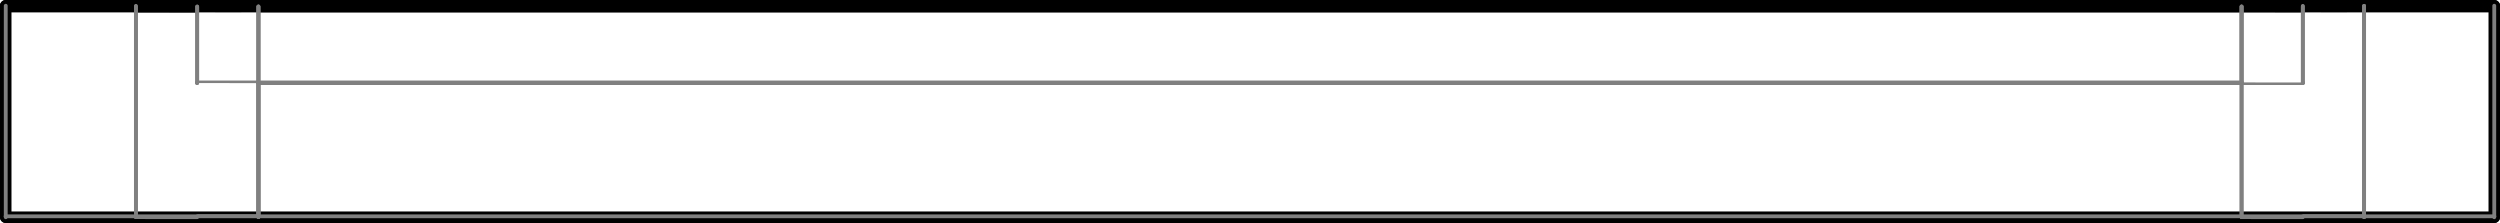
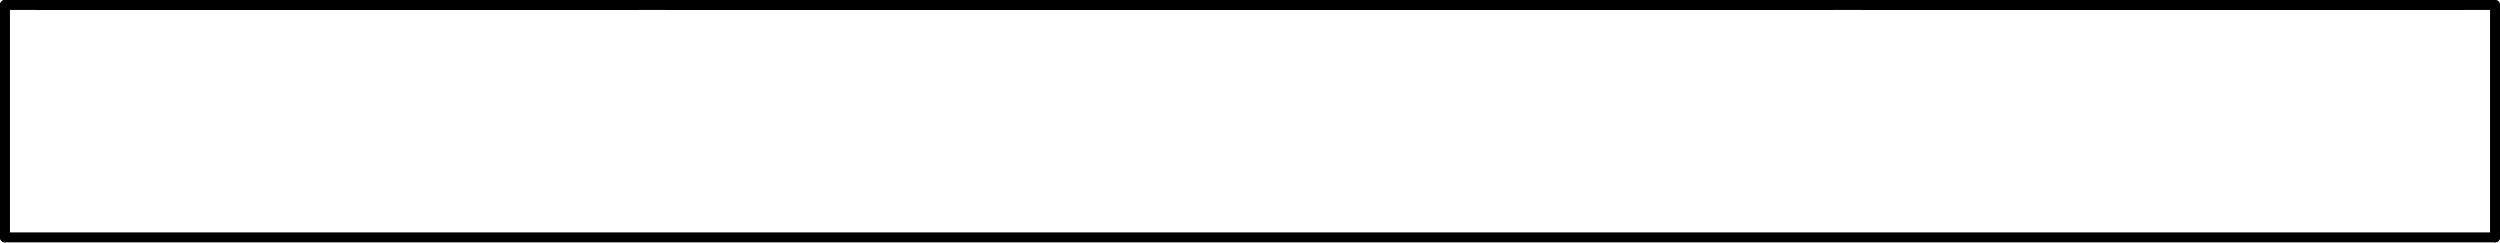
- <svg xmlns="http://www.w3.org/2000/svg" width="65.3mm" height="5.823mm" viewBox="-32.65 -3.453 65.3 5.823" version="1.1">
+ <svg xmlns="http://www.w3.org/2000/svg" width="75.3mm" height="7.301mm" viewBox="-37.65 -3.65 75.3 7.301" version="1.1">
  <g transform="scale(1,-1)" stroke-linecap="round">
    <g fill="none" stroke="rgb(0,0,0)" stroke-width="0.3" id="visible">
-       <line x1="-32.5" y1="-2.221" x2="-32.5" y2="3.279" />
-       <line x1="-32.5" y1="3.279" x2="-32.5" y2="3.303" />
-       <line x1="-32.5" y1="-2.221" x2="32.5" y2="-2.221" />
-       <line x1="32.5" y1="-2.221" x2="32.5" y2="3.279" />
-       <line x1="-32.5" y1="3.279" x2="32.5" y2="3.279" />
-       <line x1="-32.5" y1="3.303" x2="32.5" y2="3.303" />
-       <line x1="32.5" y1="3.279" x2="32.5" y2="3.303" />
-       <line x1="-25.9" y1="3.282" x2="25.9" y2="3.282" />
-       <path d="M 25.9,3.282 A 1.6,0.001 0.0 0,1 29.1,3.282" />
-       <path d="M 29.1,3.282 A 1.6,0.001 0.0 0,1 27.5,3.283" />
-       <line x1="27.5" y1="3.283" x2="27.5" y2="3.299" />
-       <path d="M 27.5,3.299 A 1.6,0.001 0.0 0,1 29.1,3.3" />
-       <path d="M 29.1,3.3 A 1.6,0.001 0.0 0,1 25.9,3.3" />
-       <line x1="-25.9" y1="3.3" x2="25.9" y2="3.3" />
-       <path d="M -25.9,3.3 A 1.6,0.001 0.0 0,1 -29.1,3.3" />
-       <path d="M -29.1,3.3 A 1.6,0.001 0.0 0,1 -27.5,3.299" />
-       <line x1="-27.5" y1="3.283" x2="-27.5" y2="3.299" />
-       <path d="M -27.5,3.283 A 1.6,0.001 0.0 0,1 -29.1,3.282" />
-       <path d="M -29.1,3.282 A 1.6,0.001 0.0 0,1 -25.9,3.282" />
-       <line x1="27.5" y1="3.281" x2="27.5" y2="3.283" />
-       <line x1="25.9" y1="3.282" x2="25.9" y2="3.3" />
-       <line x1="-25.9" y1="3.3" x2="-25.9" y2="3.282" />
-       <line x1="-27.5" y1="3.281" x2="-27.5" y2="3.299" />
-       <line x1="-27.5" y1="3.281" x2="-27.5" y2="3.283" />
-       <line x1="-25.9" y1="3.282" x2="-25.9" y2="3.3" />
-     </g>
-     <g fill="none" stroke="rgb(128,128,128)" stroke-width="0.1" id="hidden">
-       <line x1="-32.5" y1="-2.197" x2="-32.5" y2="3.303" />
-       <line x1="-32.5" y1="-2.221" x2="-32.5" y2="-2.197" />
-       <line x1="-32.5" y1="-2.197" x2="32.5" y2="-2.197" />
-       <line x1="32.5" y1="-2.197" x2="32.5" y2="3.303" />
-       <line x1="32.5" y1="-2.221" x2="32.5" y2="-2.197" />
-       <path d="M -25.9,-2.218 A 1.6,0.001 0.0 0,1 -29.1,-2.218" />
-       <path d="M -29.1,-2.218 A 1.6,0.001 0.0 0,1 -25.9,-2.218" />
-       <path d="M 29.1,-2.218 A 1.6,0.001 0.0 0,1 25.9,-2.218" />
-       <path d="M 25.9,-2.218 A 1.6,0.001 0.0 0,1 29.1,-2.218" />
-       <path d="M -25.9,-2.2 A 1.6,0.001 0.0 0,1 -29.1,-2.2" />
-       <path d="M -29.1,-2.2 A 1.6,0.001 0.0 0,1 -25.9,-2.2" />
-       <path d="M 29.1,-2.2 A 1.6,0.001 0.0 0,1 25.9,-2.2" />
-       <path d="M 25.9,-2.2 A 1.6,0.001 0.0 0,1 29.1,-2.2" />
-       <line x1="25.9" y1="1.282" x2="25.9" y2="3.282" />
-       <line x1="-25.9" y1="1.282" x2="25.9" y2="1.282" />
-       <line x1="-25.9" y1="3.282" x2="-25.9" y2="1.282" />
-       <line x1="27.5" y1="1.283" x2="27.5" y2="3.281" />
-       <path d="M 27.5,1.283 A 1.6,0.001 0.0 0,1 25.9,1.282" />
-       <line x1="29.1" y1="3.282" x2="29.1" y2="-2.218" />
-       <line x1="27.5" y1="1.299" x2="27.5" y2="3.299" />
-       <line x1="27.5" y1="1.283" x2="27.5" y2="1.299" />
-       <line x1="25.9" y1="1.3" x2="25.9" y2="3.282" />
-       <path d="M 25.9,1.3 A 1.6,0.001 0.0 0,1 27.5,1.299" />
-       <line x1="29.1" y1="3.3" x2="29.1" y2="-2.2" />
-       <line x1="-25.9" y1="1.3" x2="25.9" y2="1.3" />
-       <line x1="-25.9" y1="3.282" x2="-25.9" y2="1.3" />
-       <line x1="-27.5" y1="1.299" x2="-27.5" y2="3.281" />
-       <path d="M -27.5,1.299 A 1.6,0.001 0.0 0,1 -25.9,1.3" />
-       <line x1="-25.9" y1="1.3" x2="-25.9" y2="-2.2" />
-       <line x1="-27.5" y1="1.283" x2="-27.5" y2="1.299" />
-       <line x1="-27.5" y1="1.283" x2="-27.5" y2="3.281" />
-       <line x1="-25.9" y1="1.282" x2="-25.9" y2="-2.218" />
-       <path d="M -25.9,1.282 A 1.6,0.001 0.0 0,1 -27.5,1.283" />
-       <line x1="29.1" y1="-2.218" x2="29.1" y2="3.282" />
-       <line x1="25.9" y1="-2.218" x2="25.9" y2="3.282" />
-       <line x1="29.1" y1="-2.2" x2="29.1" y2="3.3" />
-       <line x1="25.9" y1="-2.2" x2="25.9" y2="1.3" />
-       <line x1="-25.9" y1="-2.2" x2="-25.9" y2="3.282" />
-       <line x1="-29.1" y1="-2.2" x2="-29.1" y2="3.3" />
-       <line x1="-25.9" y1="-2.218" x2="-25.9" y2="1.282" />
-       <line x1="-29.1" y1="-2.218" x2="-29.1" y2="3.282" />
+       <line x1="-37.5" y1="-3.5" x2="-37.5" y2="3.5" />
+       <line x1="-37.5" y1="-3.5" x2="37.5" y2="-3.5" />
+       <path d="M 34.719,3.5 A 9.0,8.999999999099975e-05 180.0 0,0 36.5,3.5" />
+       <path d="M 36.5,3.5 A 9.0,8.999999999099975e-05 180.0 0,0 18.5,3.5" />
+       <path d="M 18.5,3.5 A 9.0,8.999999999099975e-05 180.0 0,0 32.876,3.5" />
+       <line x1="32.876" y1="3.5" x2="32.876" y2="3.5" />
+       <line x1="34.719" y1="3.5" x2="34.719" y2="3.5" />
+       <path d="M 34.719,3.5 A 2.25,2.2499999997749936e-05 7.405305936985054e-25 0,1 32.876,3.5" />
+       <path d="M 17.5,3.5 A 17.5,0 7.405305936985054e-25 0,1 -17.5,3.5" />
+       <path d="M -17.5,3.5 A 17.5,0 7.405305936985054e-25 0,1 17.5,3.5" />
+       <line x1="17.5" y1="3.5" x2="17.5" y2="3.5" />
+       <path d="M -32.875,3.5 A 9.0,8.999999999099975e-05 -180.0 0,0 -18.5,3.5" />
+       <path d="M -18.5,3.5 A 9.0,8.999999999099975e-05 -180.0 1,0 -36.5,3.5" />
+       <path d="M -36.5,3.5 A 9.0,8.999999999099975e-05 -180.0 0,0 -34.718,3.5" />
+       <line x1="-34.718" y1="3.5" x2="-34.718" y2="3.5" />
+       <line x1="-32.875" y1="3.5" x2="-32.875" y2="3.5" />
+       <path d="M -32.875,3.5 A 2.25,2.2499999997749936e-05 7.405305936985054e-25 0,1 -34.718,3.5" />
+       <path d="M 32.875,3.5 A 9.0,8.999999999099976e-05 180.0 0,0 18.5,3.5" />
+       <path d="M 18.5,3.5 A 9.0,8.999999999099976e-05 180.0 0,0 36.5,3.5" />
+       <path d="M 36.5,3.5 A 9.0,8.999999999099976e-05 180.0 0,0 34.718,3.5" />
+       <line x1="34.718" y1="3.5" x2="34.718" y2="3.5" />
+       <line x1="32.875" y1="3.5" x2="32.875" y2="3.5" />
+       <path d="M -34.719,3.5 A 9.0,8.999999999099975e-05 180.0 0,0 -36.5,3.5" />
+       <path d="M -36.5,3.5 A 9.0,8.999999999099975e-05 180.0 1,0 -18.5,3.5" />
+       <path d="M -18.5,3.5 A 9.0,8.999999999099975e-05 180.0 0,0 -32.876,3.5" />
+       <line x1="-32.876" y1="3.5" x2="-32.876" y2="3.5" />
+       <line x1="-34.719" y1="3.5" x2="-34.719" y2="3.5" />
+       <line x1="37.5" y1="-3.5" x2="37.5" y2="3.5" />
+       <line x1="-37.5" y1="3.5" x2="37.5" y2="3.5" />
+       <line x1="36.5" y1="3.5" x2="36.5" y2="3.5" />
+       <line x1="18.5" y1="3.5" x2="18.5" y2="3.5" />
+       <line x1="17.5" y1="3.5" x2="17.5" y2="3.5" />
+       <line x1="-17.5" y1="3.5" x2="-17.5" y2="3.5" />
+       <line x1="-18.5" y1="3.5" x2="-18.5" y2="3.5" />
+       <line x1="-36.5" y1="3.5" x2="-36.5" y2="3.5" />
+       <line x1="36.5" y1="3.5" x2="36.5" y2="3.5" />
+       <line x1="18.5" y1="3.5" x2="18.5" y2="3.5" />
+       <line x1="-18.5" y1="3.5" x2="-18.5" y2="3.5" />
+       <line x1="-36.5" y1="3.5" x2="-36.5" y2="3.5" />
    </g>
  </g>
</svg>
